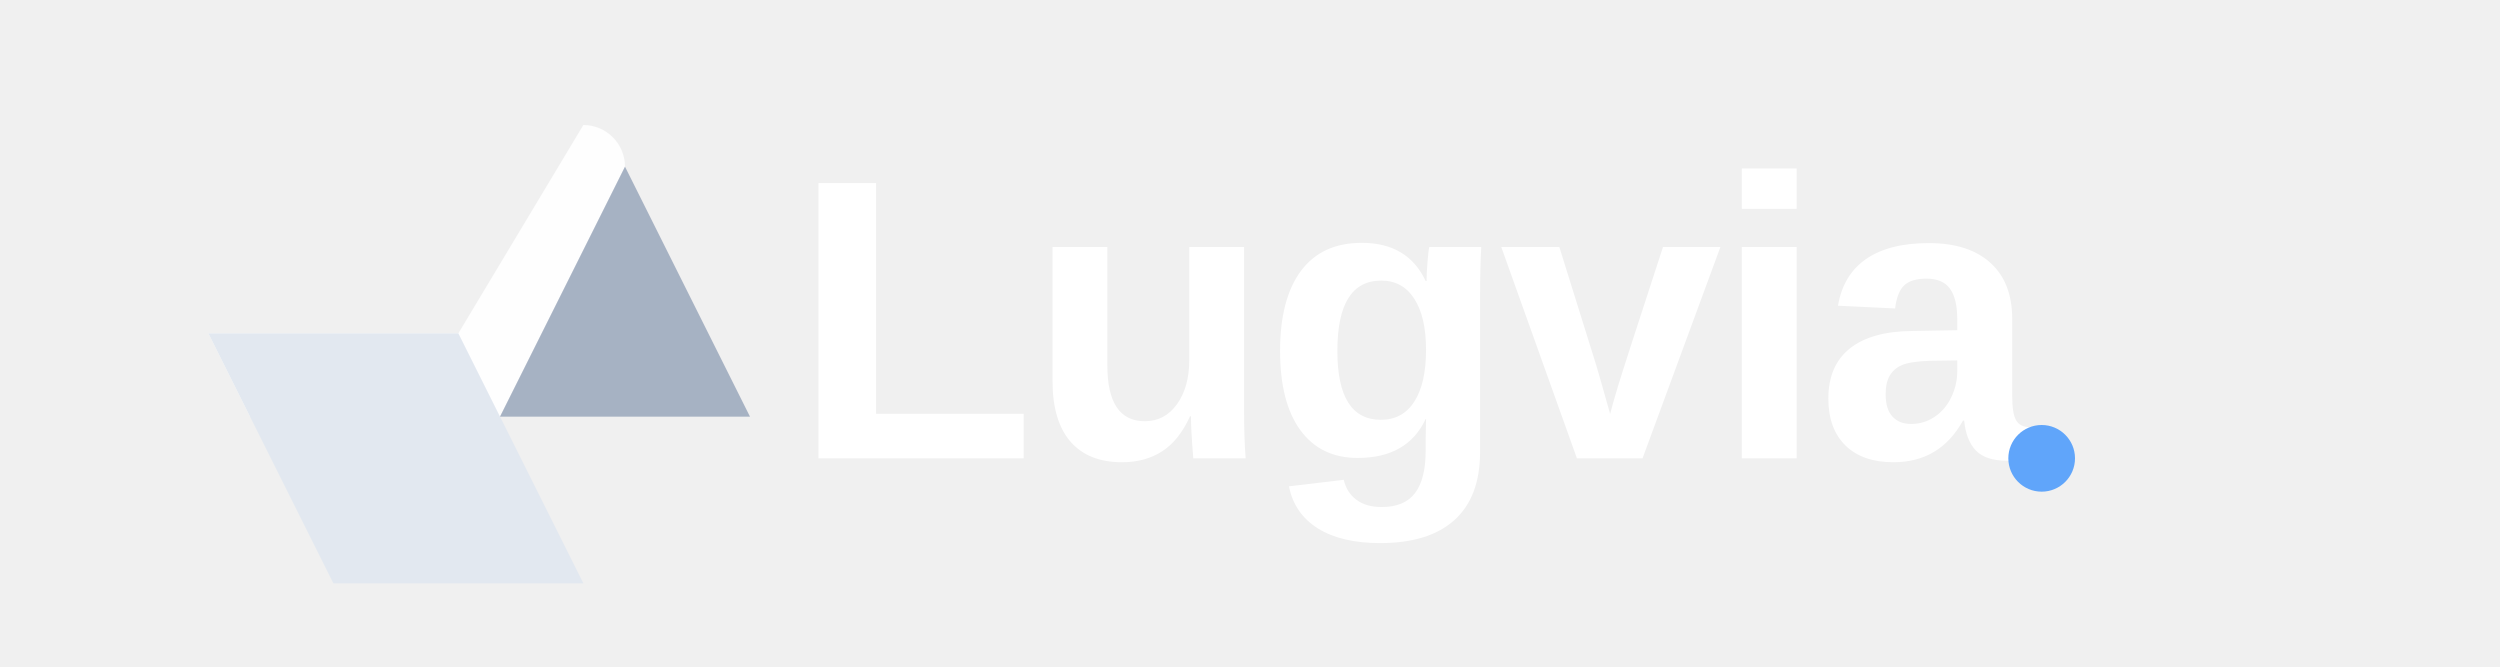
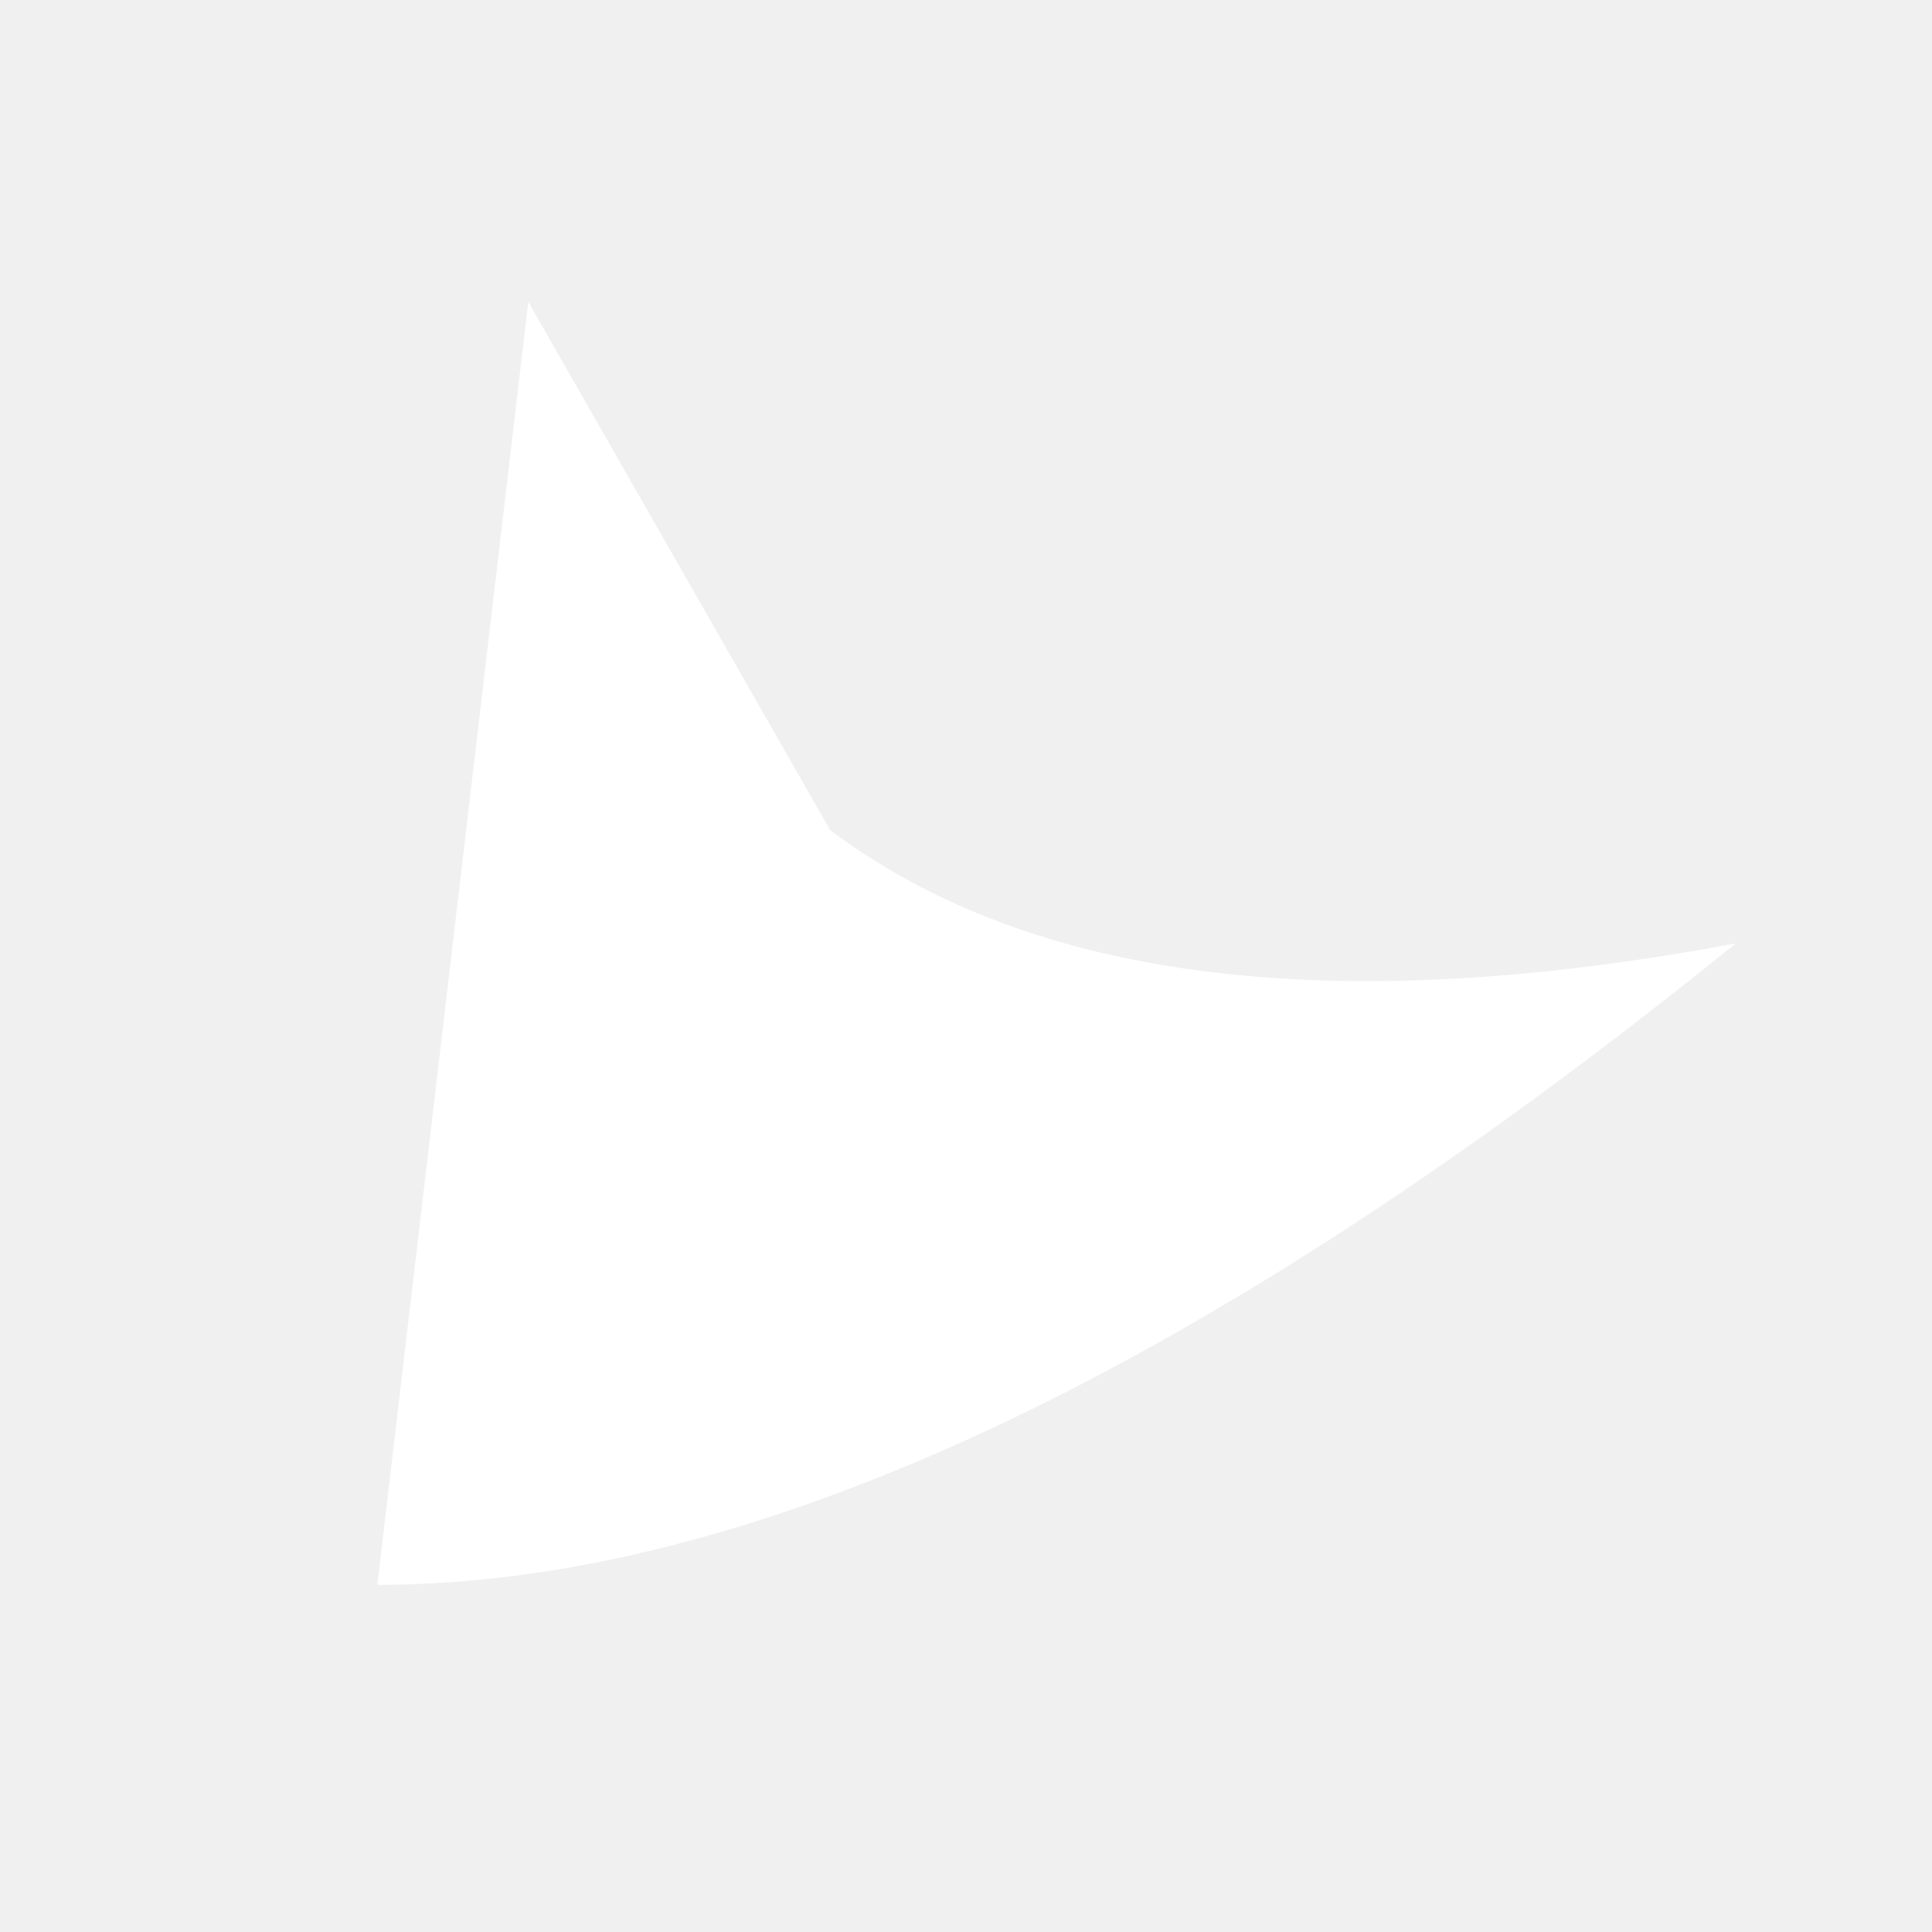
- <svg xmlns="http://www.w3.org/2000/svg" viewBox="0 0 300 80" fill="none">
-   <g transform="translate(10, 10)">
-     <path d="M15 30 L45 30 L60 5 A 5 5 0 0 1 65 10 L50 40 L20 40 Z" fill="#FFFFFF" opacity="0.9" />
-     <path d="M15 30 L30 60 L60 60 L45 30 Z" fill="#E2E8F0" opacity="1" />
-     <path d="M50 40 L65 10 L80 40 Z" fill="#94A3B8" opacity="0.8" />
-   </g>
-   <text x="95" y="55" font-family="Arial, Helvetica, sans-serif" font-weight="bold" font-size="48" fill="#FFFFFF" letter-spacing="-1">Lugvia</text>
-   <circle cx="245" cy="55" r="4" fill="#60A5FA" />
+ <svg xmlns="http://www.w3.org/2000/svg" width="512" height="512" viewBox="0 0 512 512" fill="none">
+   <path d="M140 80             L100 420             Q250 420 460 250             Q300 280 220 220             L140 80 Z" fill="white" />
</svg>
